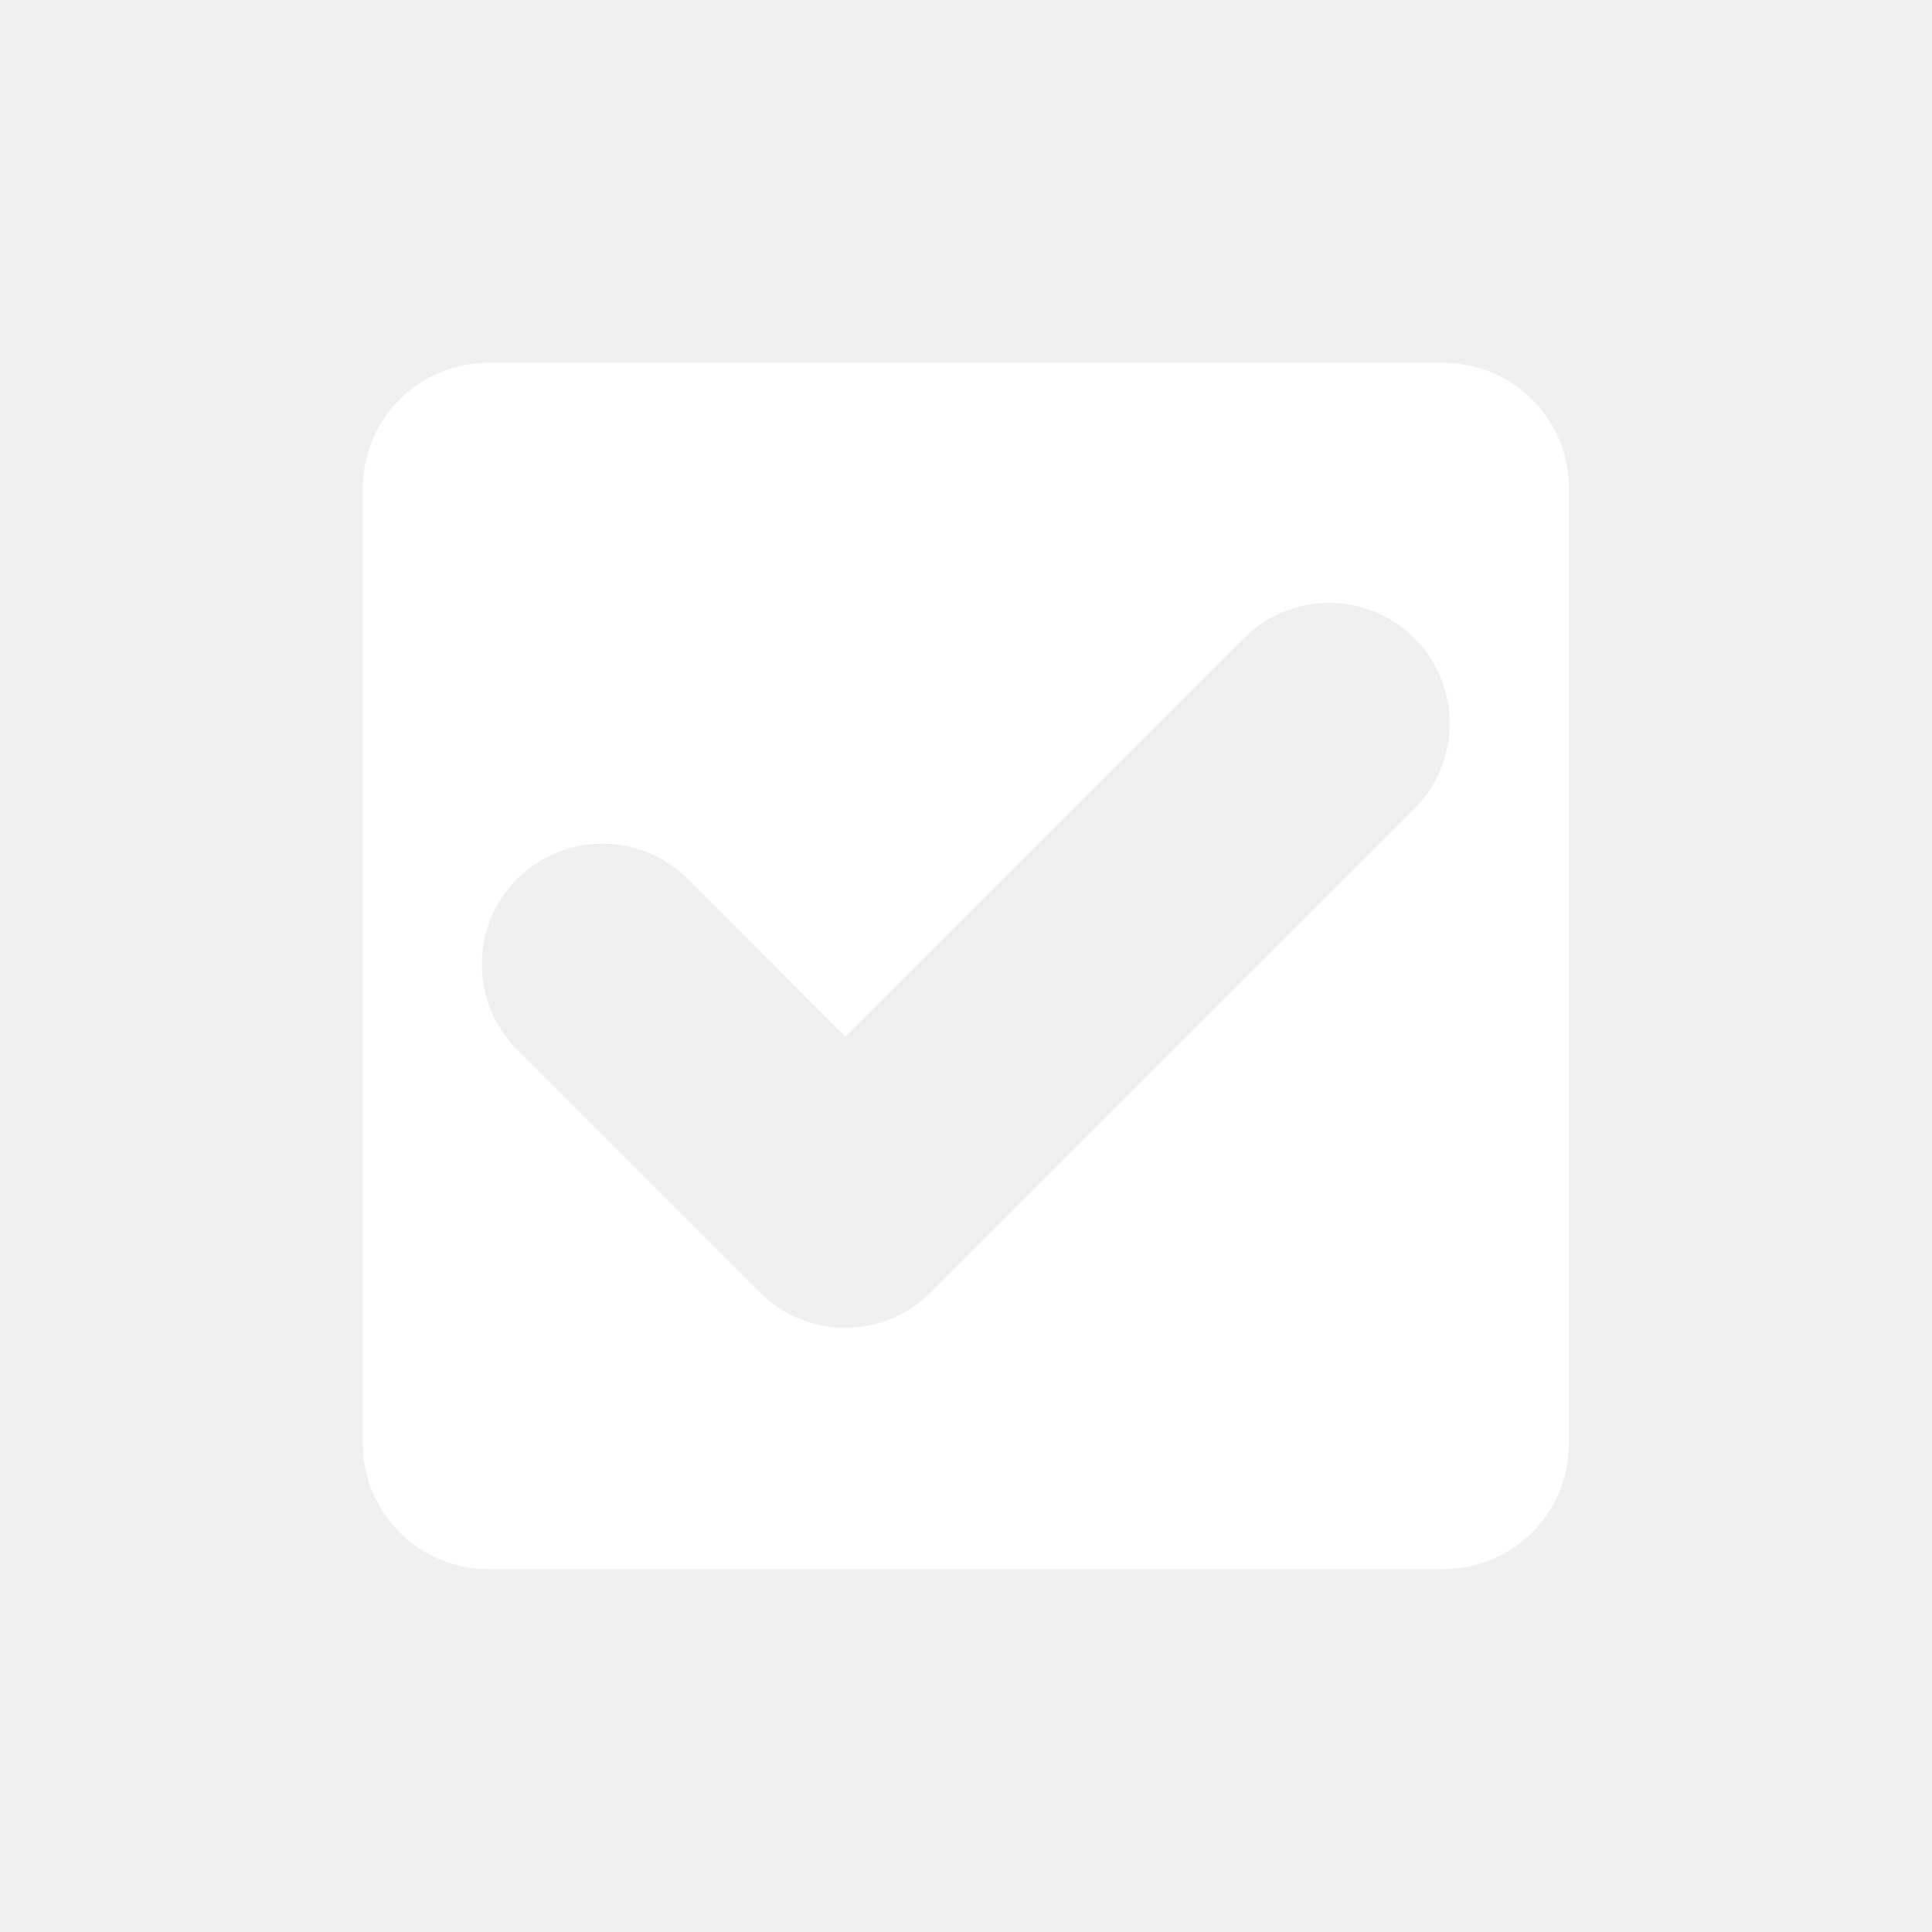
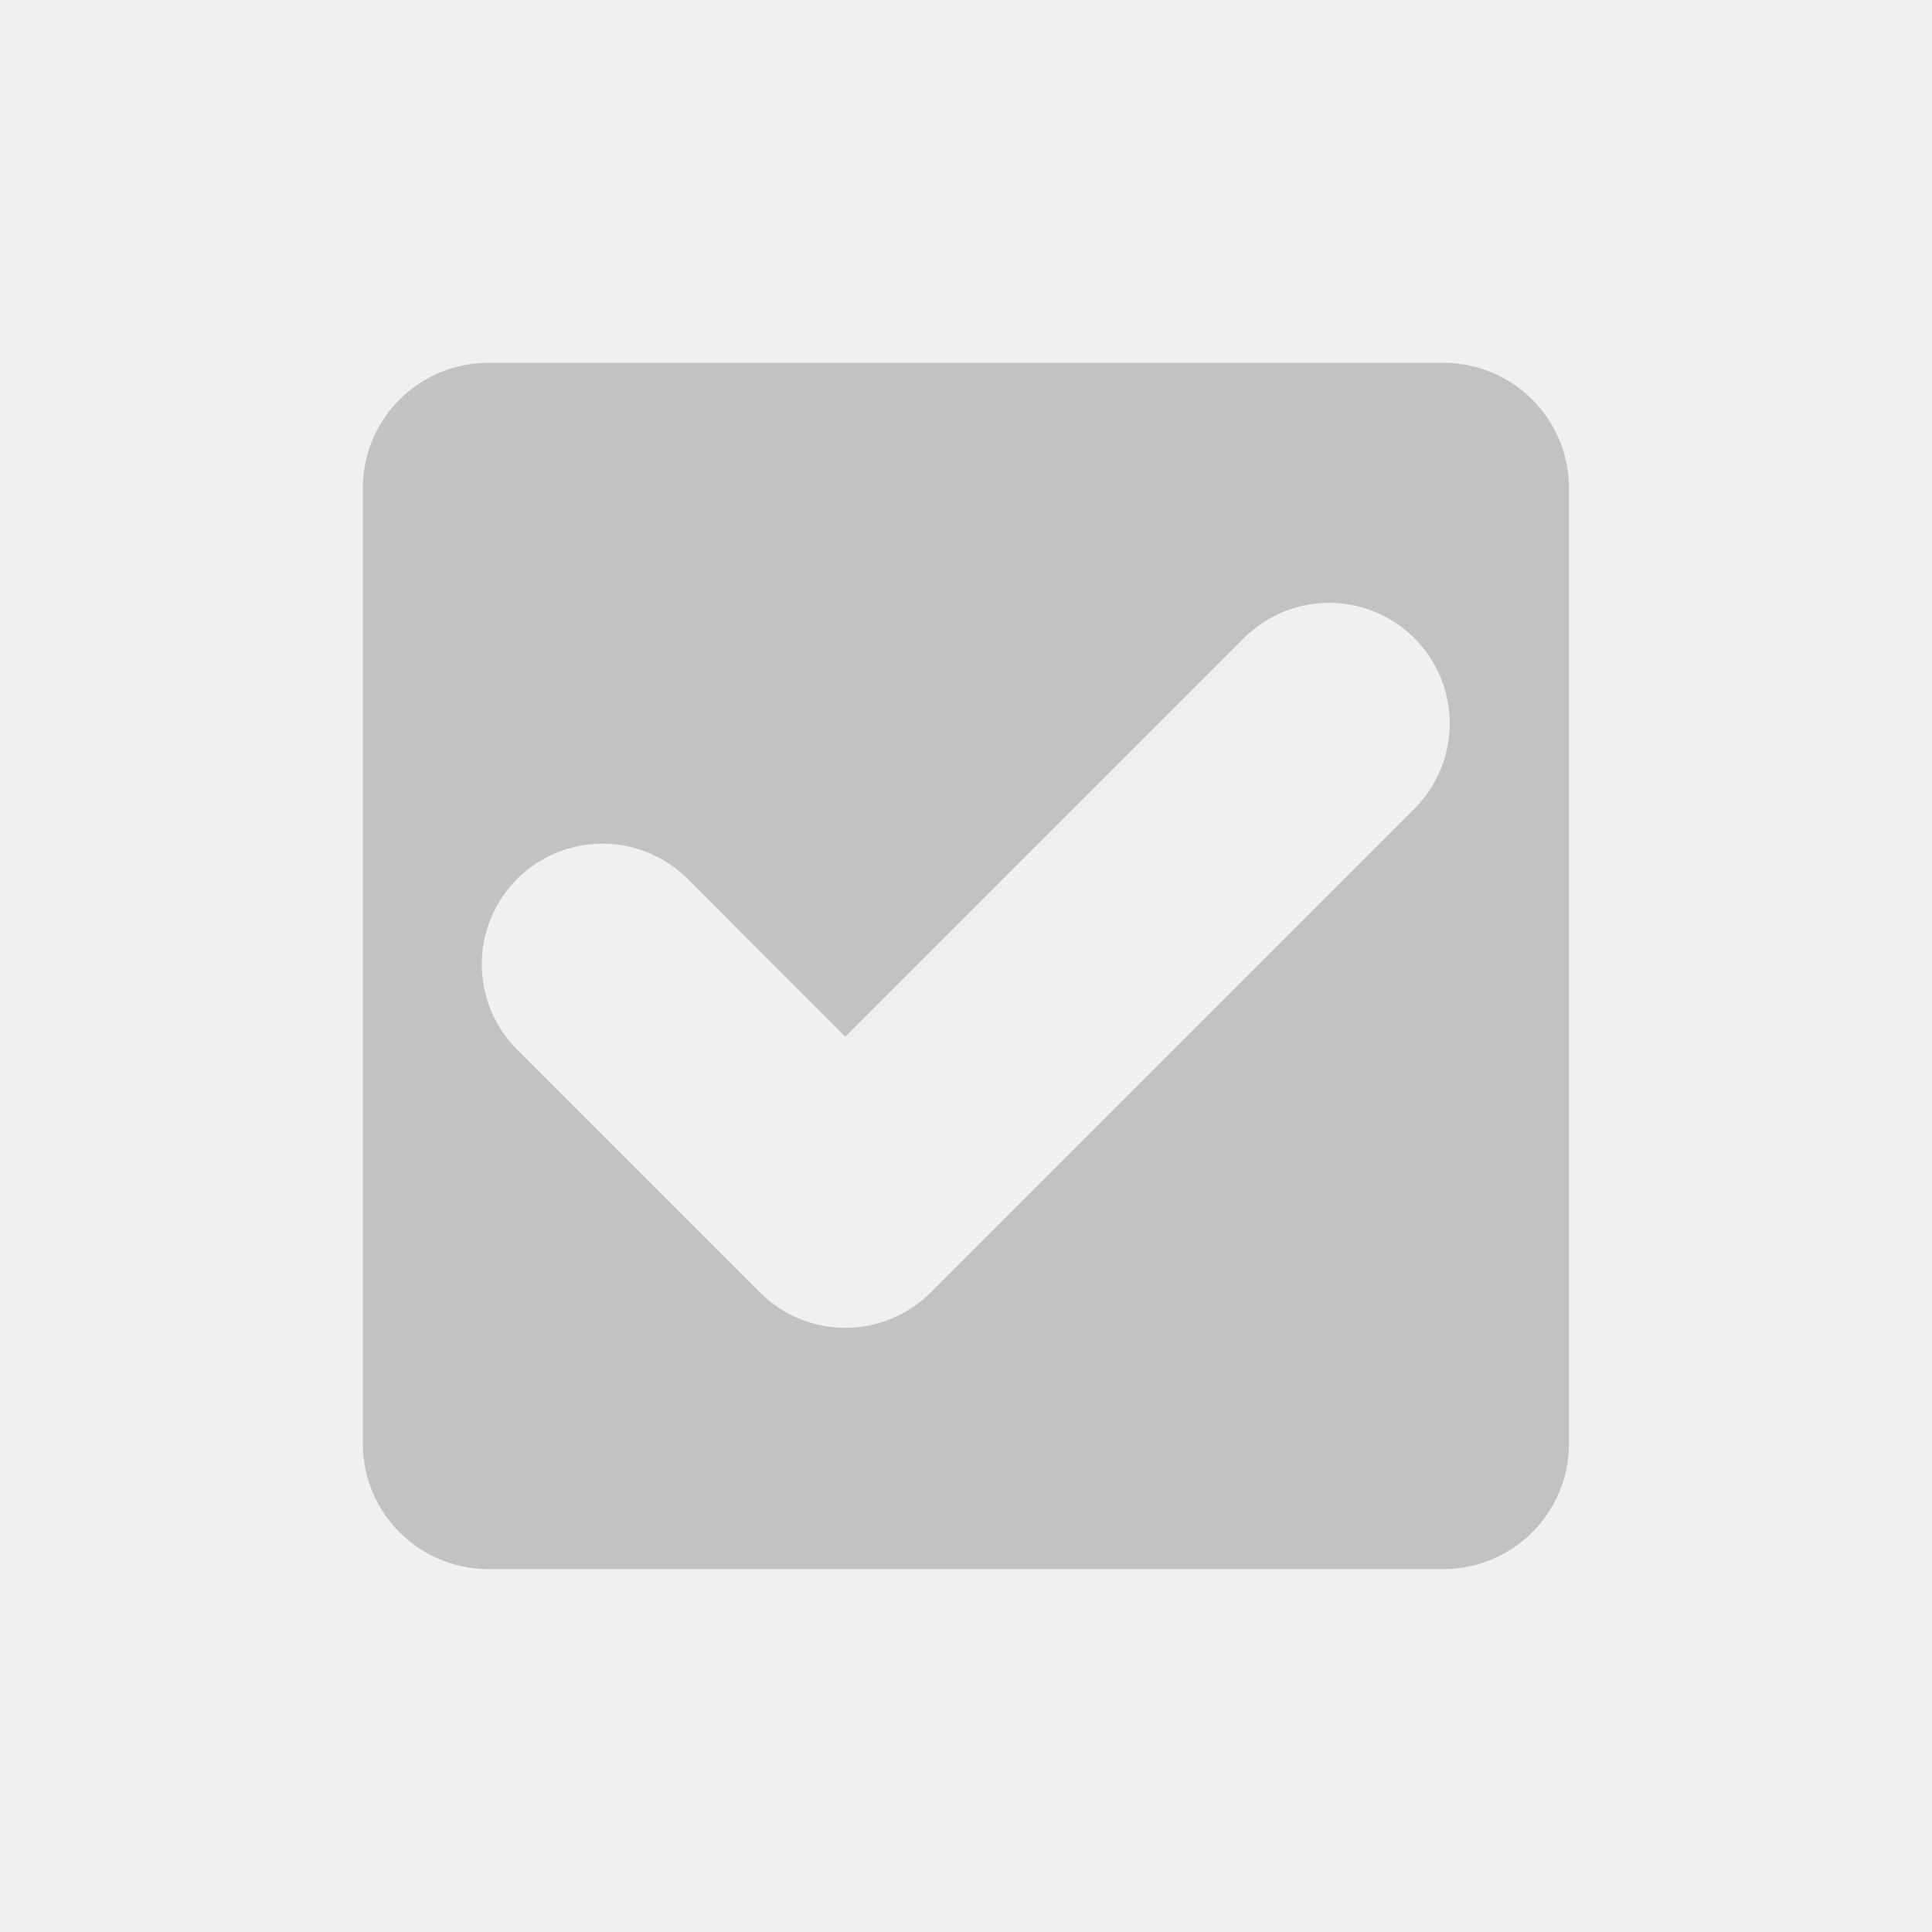
<svg xmlns="http://www.w3.org/2000/svg" viewBox="0 0 20 20" xml:space="preserve" version="1.1" id="svg1">
  <defs id="defs1" />
-   <path d="M 5.044,3.756 A 1.299,1.299 0 0 0 3.756,5.044 v 9.912 a 1.299,1.299 0 0 0 1.287,1.287 h 9.912 a 1.299,1.299 0 0 0 1.287,-1.287 V 5.043 A 1.299,1.299 0 0 0 14.956,3.756 Z M 13.722,6.241 a 1.249,1.249 0 0 1 0.907,2.144 L 9.634,13.38 a 1.249,1.249 0 0 1 -1.766,0 L 5.371,10.883 A 1.249,1.249 0 1 1 7.137,9.117 L 8.751,10.732 12.863,6.62 A 1.249,1.249 0 0 1 13.721,6.241 Z" fill="#ffffff" id="path1" style="stroke-width:1.249" />
+   <path d="M 5.044,3.756 A 1.299,1.299 0 0 0 3.756,5.044 v 9.912 a 1.299,1.299 0 0 0 1.287,1.287 h 9.912 a 1.299,1.299 0 0 0 1.287,-1.287 V 5.043 A 1.299,1.299 0 0 0 14.956,3.756 Z M 13.722,6.241 a 1.249,1.249 0 0 1 0.907,2.144 L 9.634,13.38 a 1.249,1.249 0 0 1 -1.766,0 L 5.371,10.883 A 1.249,1.249 0 1 1 7.137,9.117 L 8.751,10.732 12.863,6.62 A 1.249,1.249 0 0 1 13.721,6.241 Z" fill="#c2c2c2" id="path1" style="stroke-width:1.249" />
</svg>
